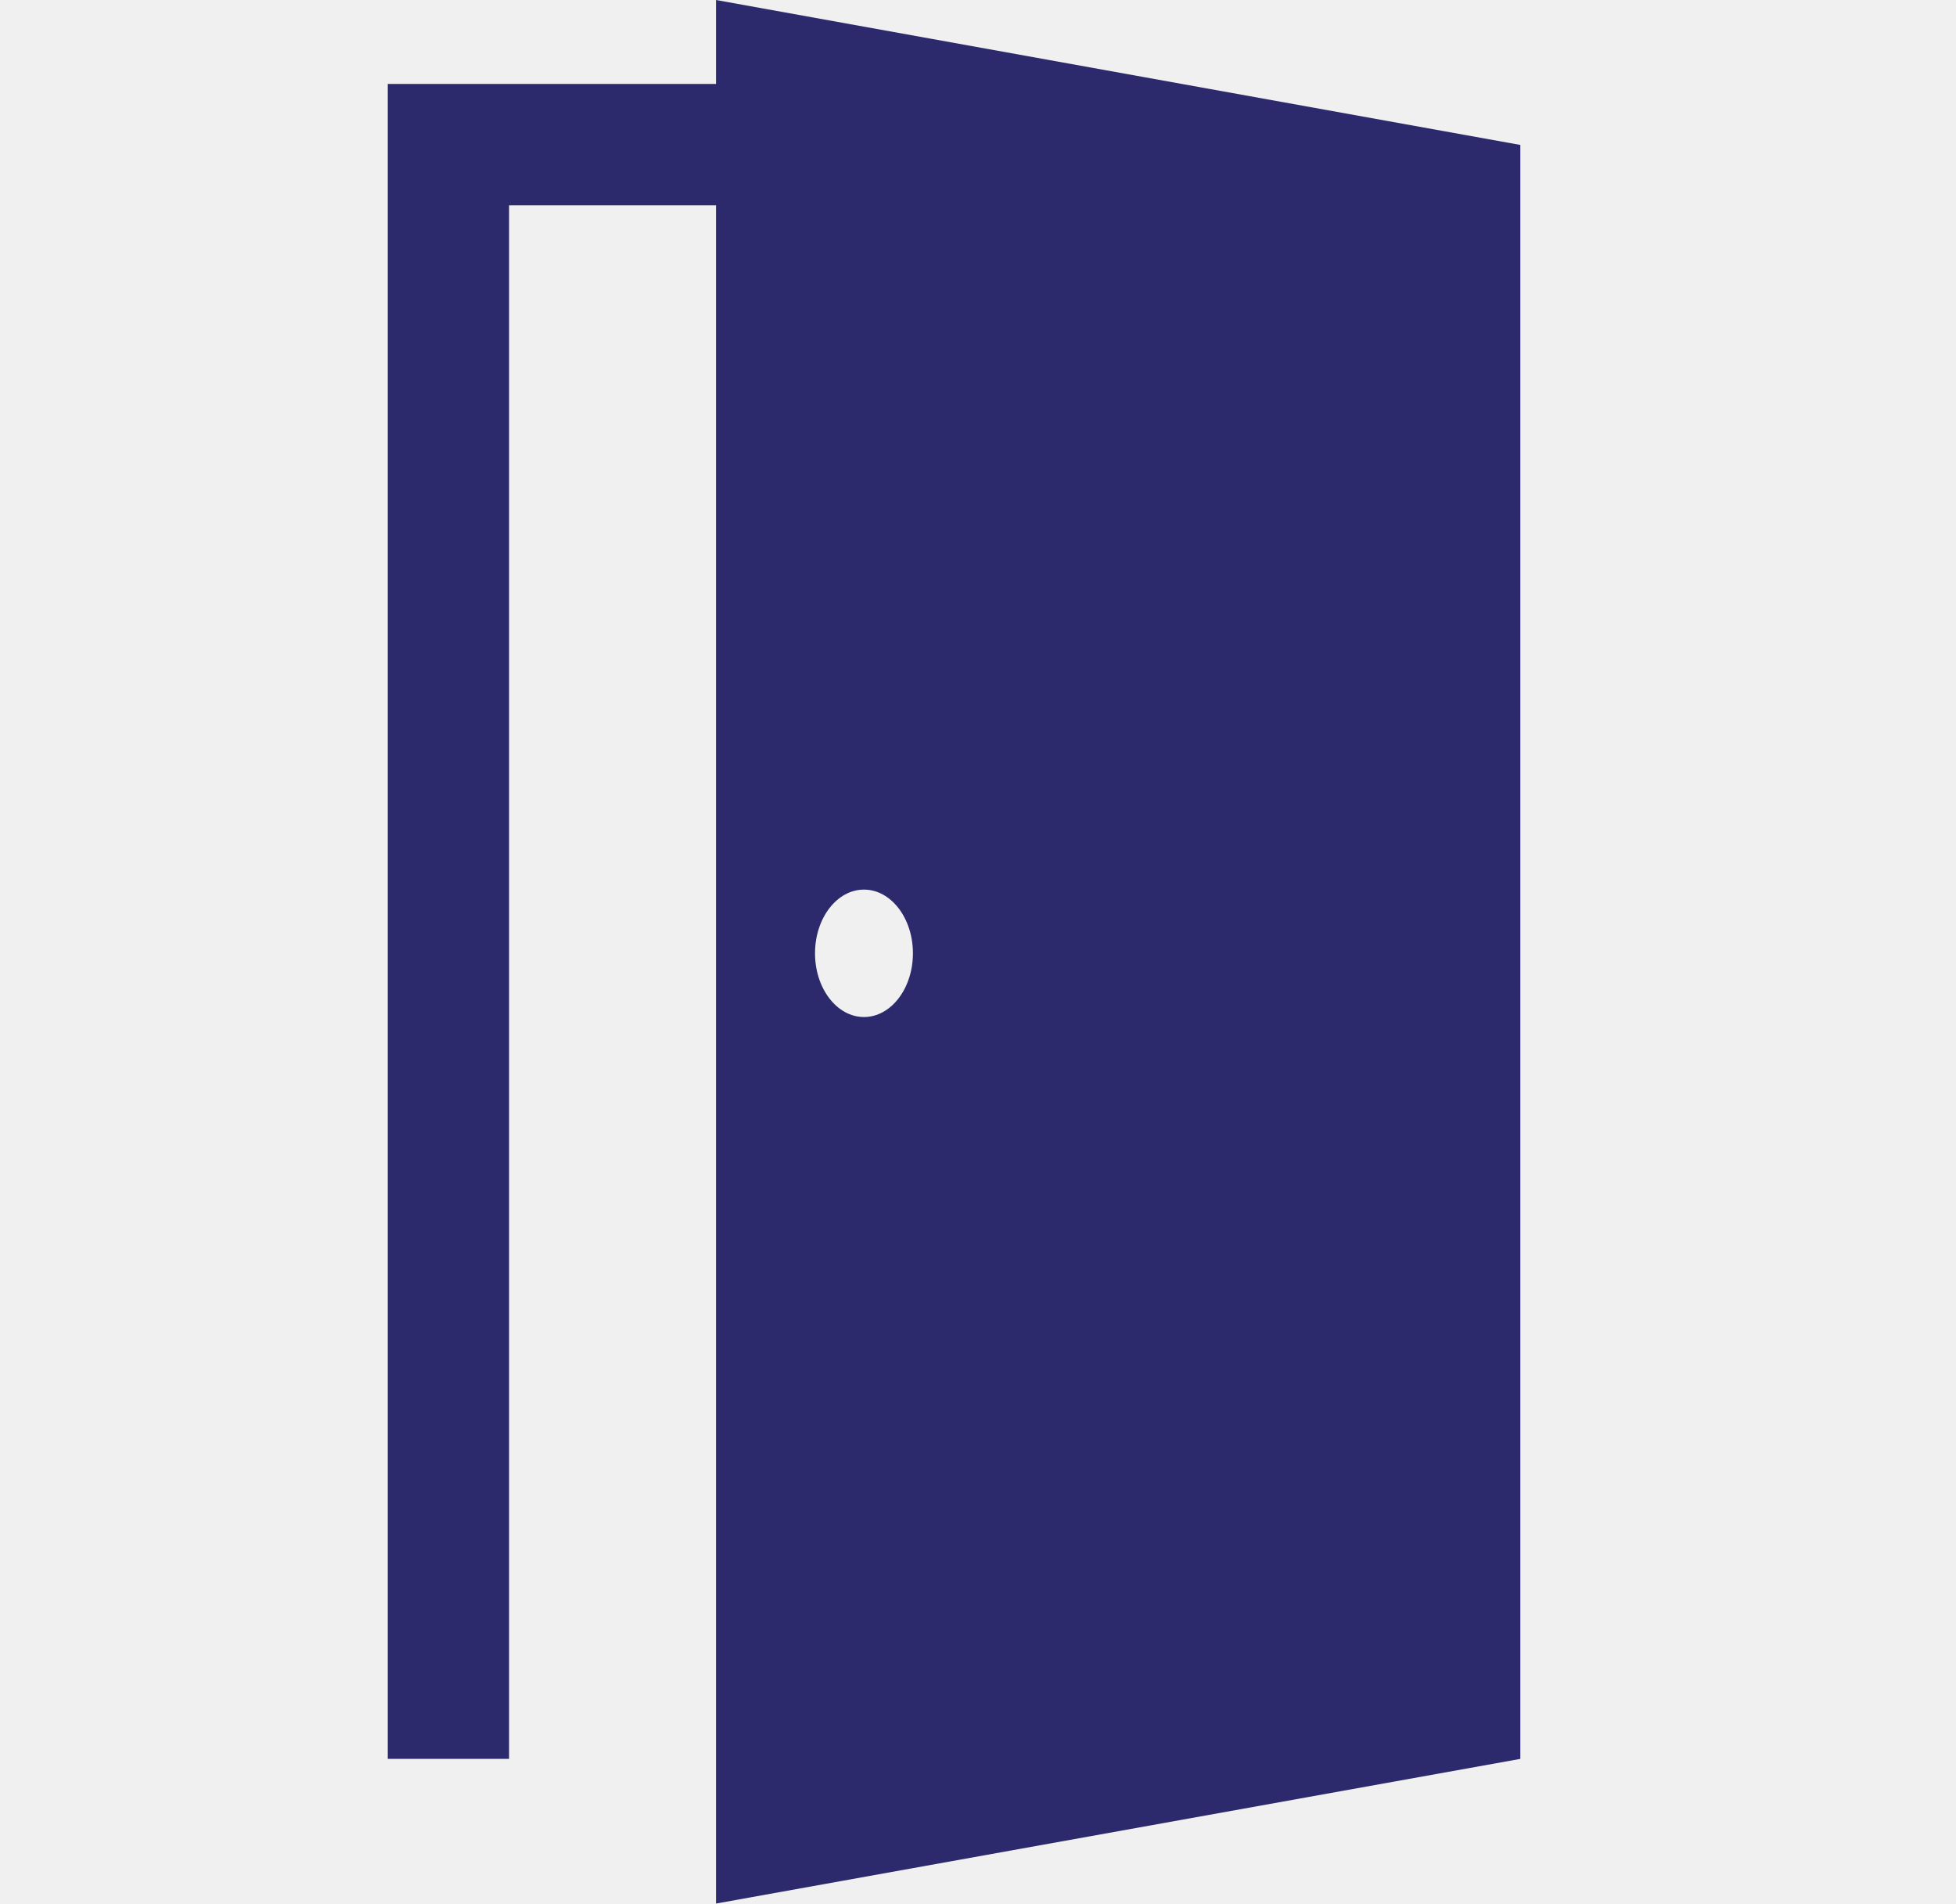
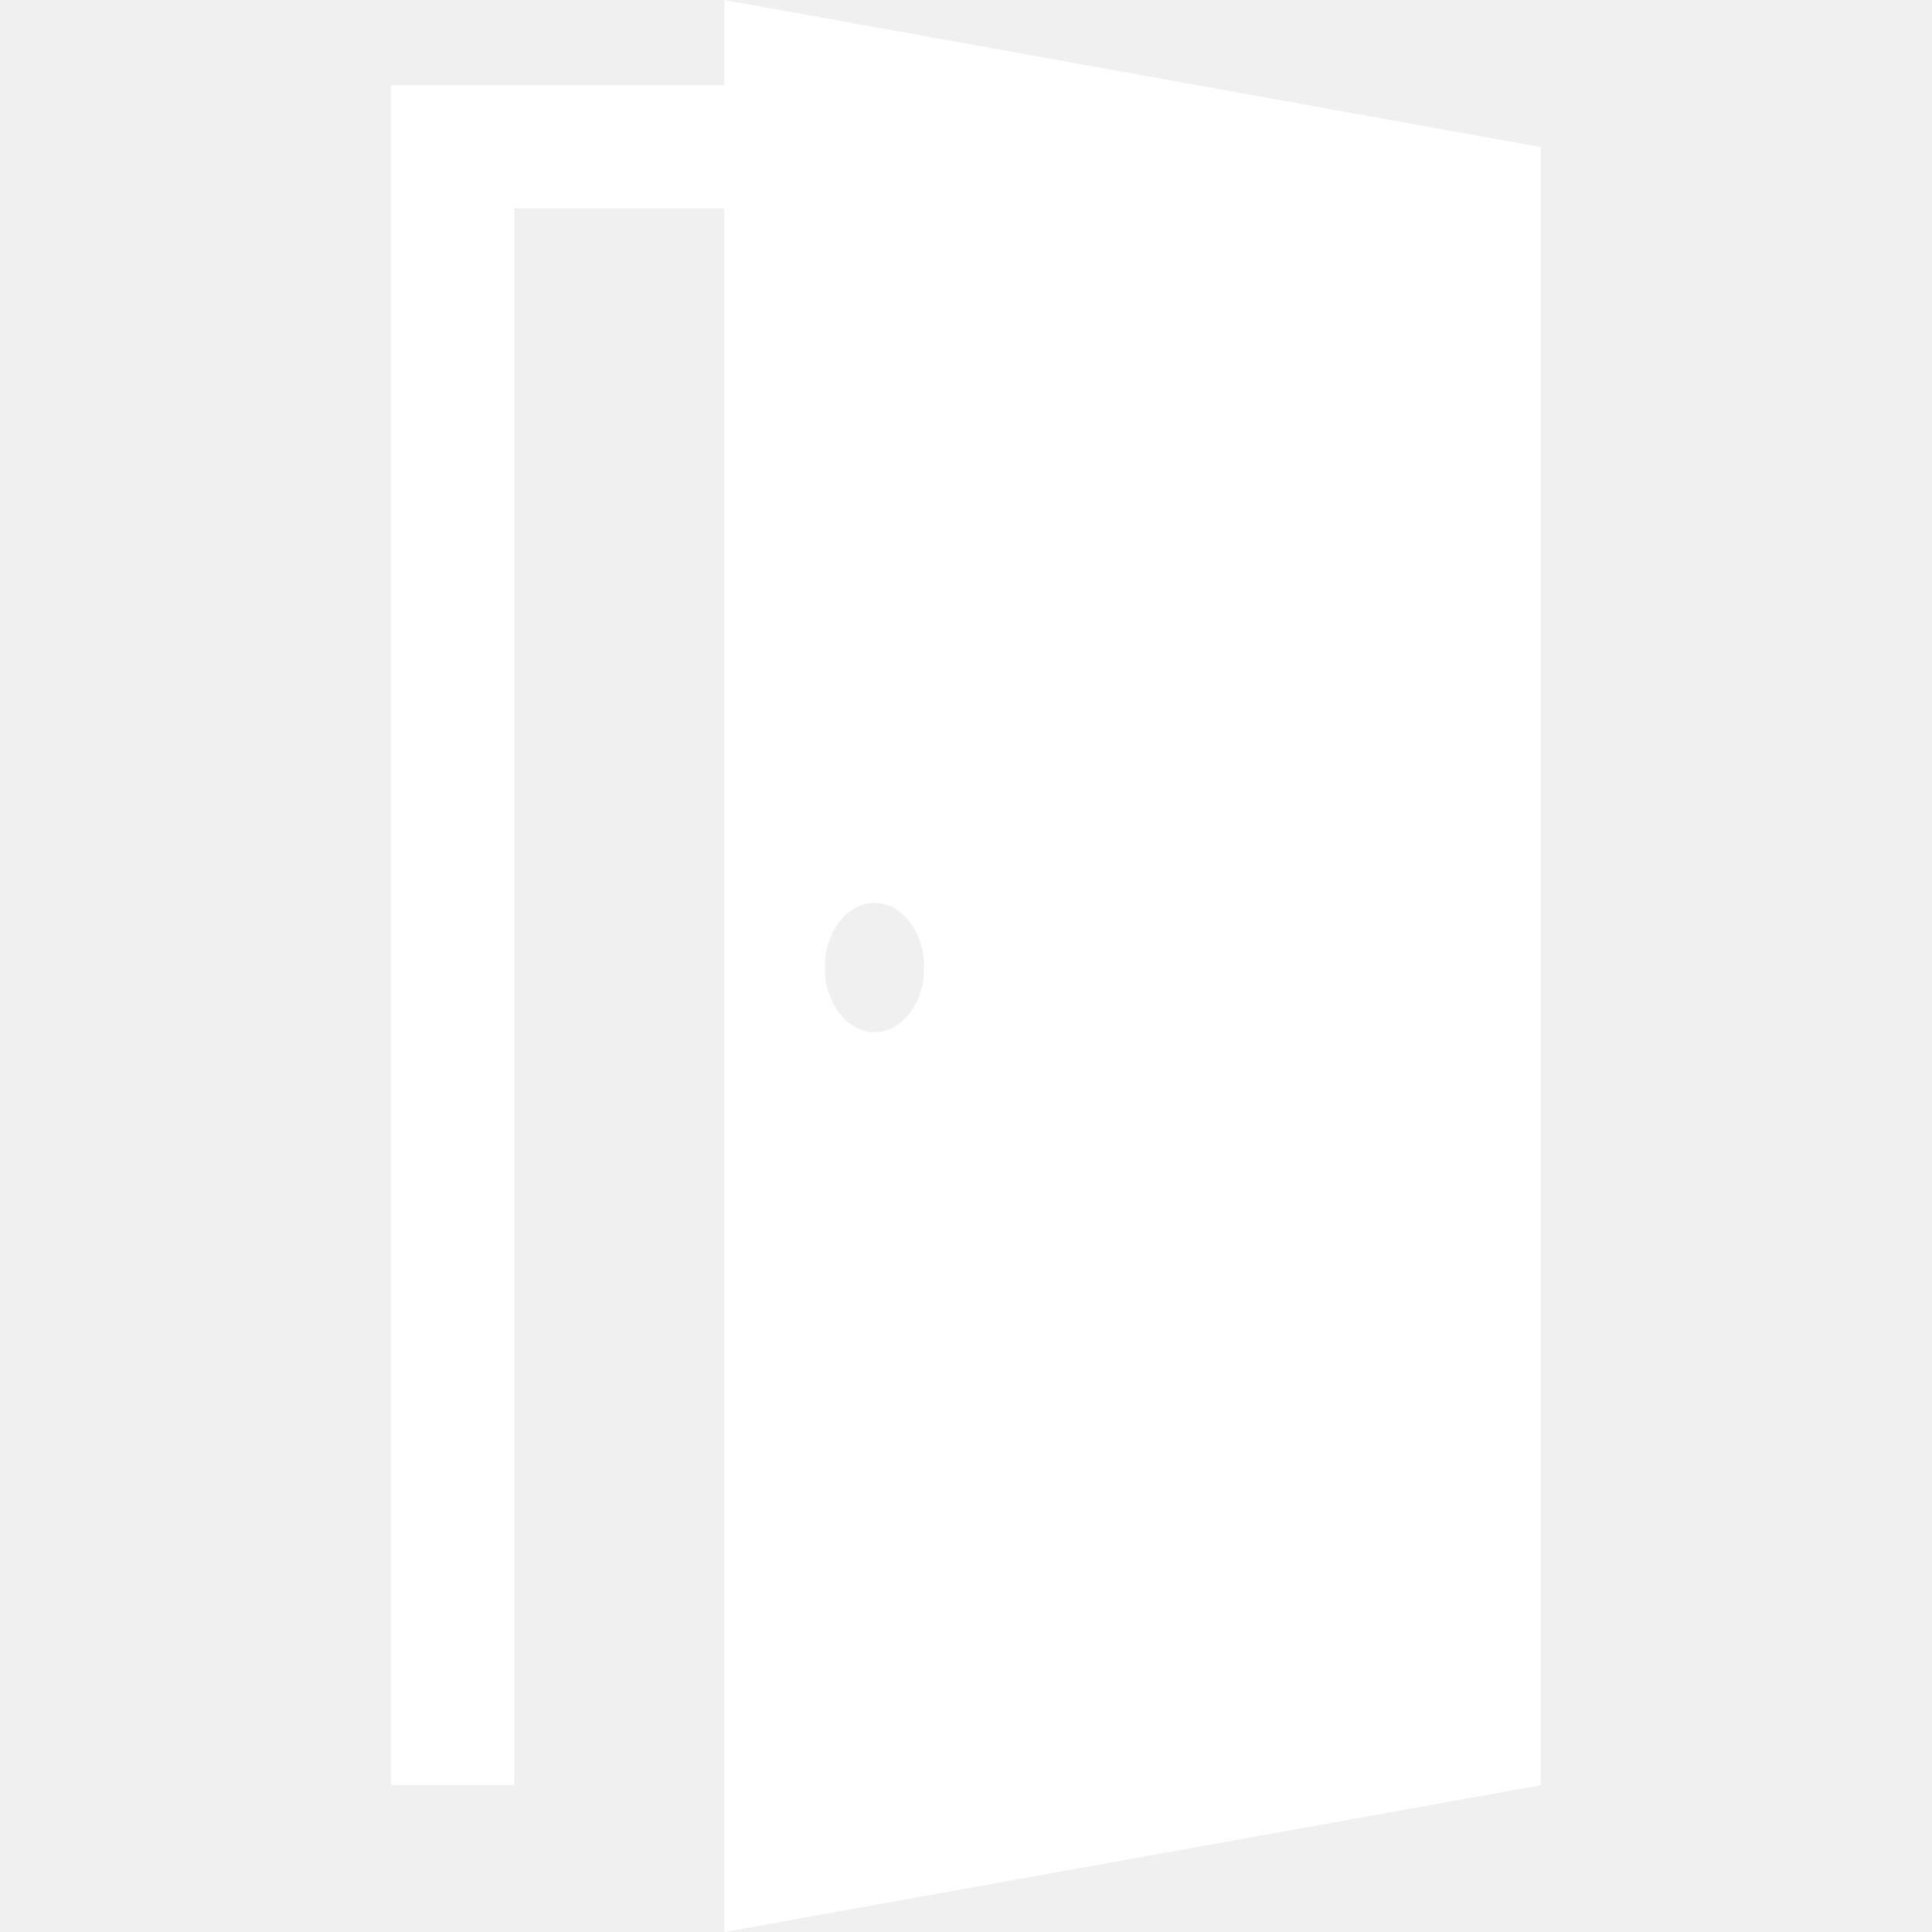
- <svg xmlns="http://www.w3.org/2000/svg" width="37" height="36" viewBox="0 0 37 36" fill="none">
-   <g clip-path="url(#clip0_513_519)">
-     <path d="M13.544 -0V1.588H7.335V33.264H9.63V3.883H13.544V36L28.759 33.264V28.788V2.741L13.544 -0ZM16.343 19.234C15.832 19.234 15.417 18.694 15.417 18.029C15.417 17.363 15.832 16.824 16.343 16.824C16.854 16.824 17.269 17.363 17.269 18.029C17.269 18.694 16.854 19.234 16.343 19.234Z" fill="#2C296C" />
-   </g>
-   <defs>
-     <clipPath id="clip0_513_519">
-       <rect width="36" height="36" fill="white" transform="translate(0.046875)" />
-     </clipPath>
-   </defs>
+ <svg xmlns="http://www.w3.org/2000/svg" width="36" height="36" viewBox="0 0 36 36" fill="none">
+   <path d="M13.496 0V1.588H7.287V33.265H9.583V3.883H13.496V36L28.711 33.265V28.788V2.741L13.496 0ZM16.295 19.234C15.784 19.234 15.369 18.694 15.369 18.029C15.369 17.363 15.784 16.824 16.295 16.824C16.806 16.824 17.221 17.363 17.221 18.029C17.221 18.694 16.806 19.234 16.295 19.234Z" fill="white" />
</svg>
